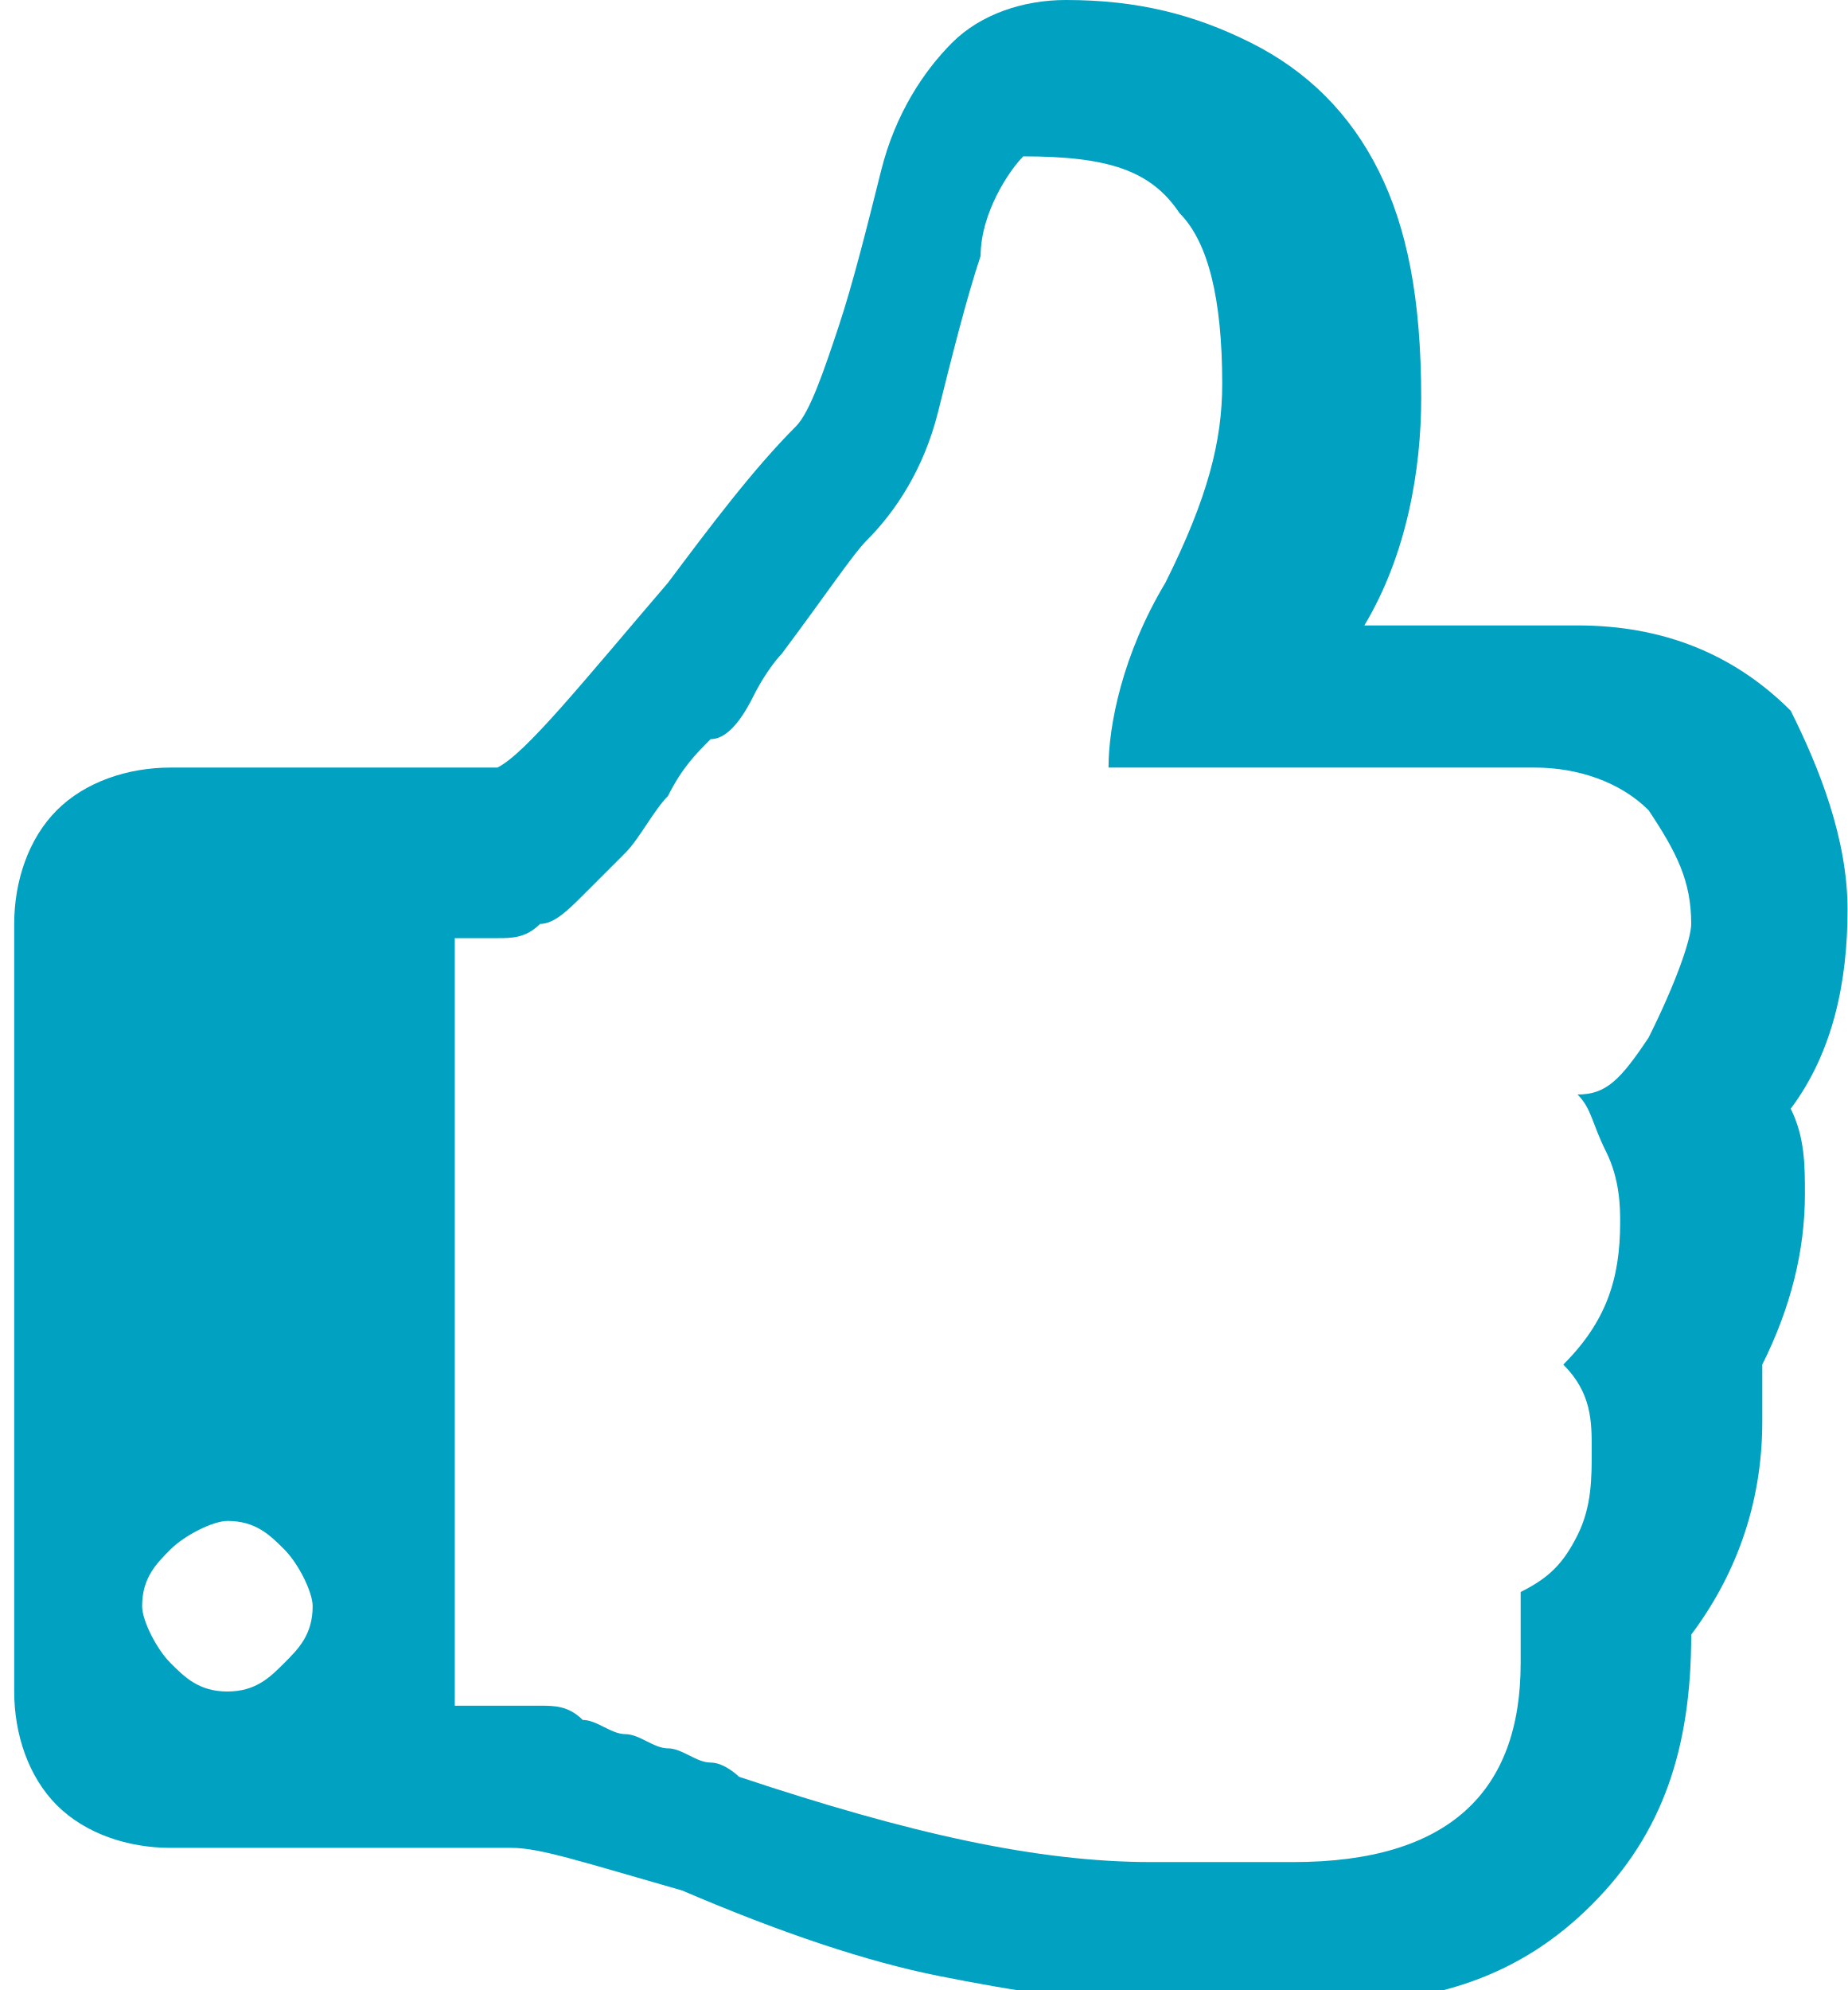
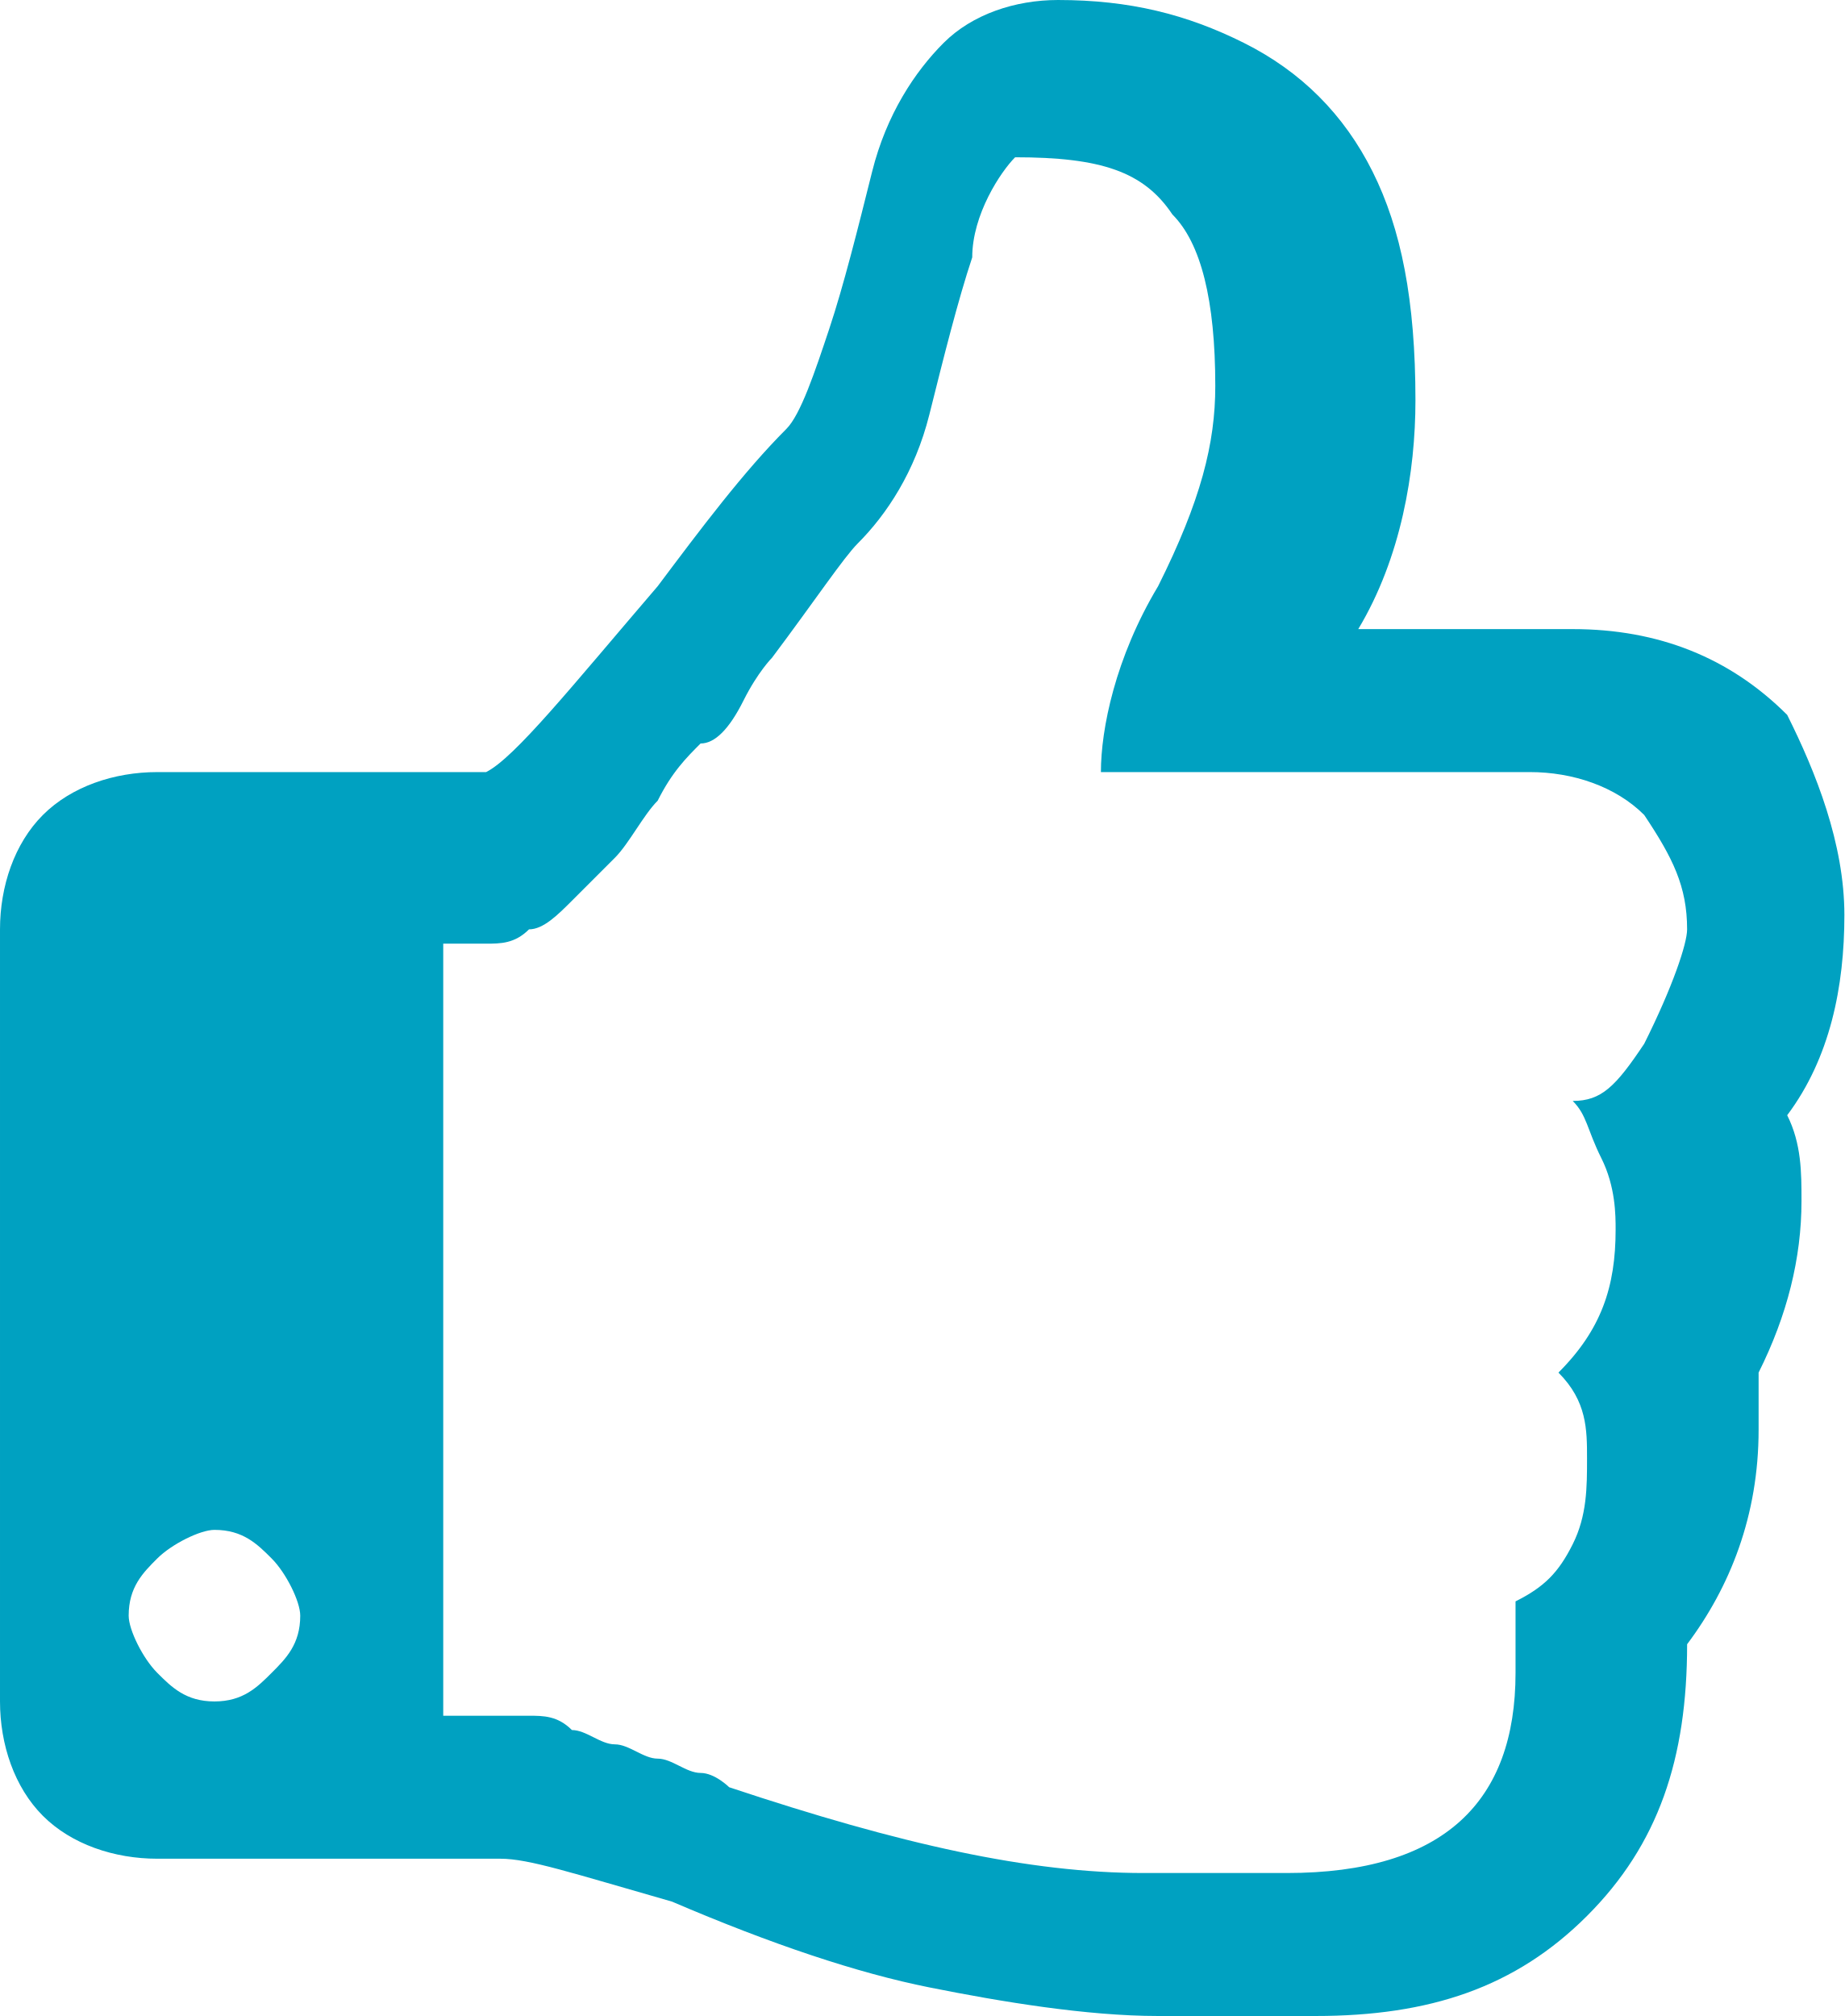
- <svg xmlns="http://www.w3.org/2000/svg" version="1.1" id="Layer_1" x="0px" y="0px" viewBox="-298 390 13 14" style="enable-background:new -298 390 13 14;" xml:space="preserve">
-   <style type="text/css">
- 	.st0{fill:#00A1C1;}
- </style>
+ <svg xmlns="http://www.w3.org/2000/svg" version="1.1" id="Layer_1" x="0px" y="0px" width="607.289px" height="663.781px" viewBox="2.355 51.465 607.289 663.781" enable-background="new 2.355 51.465 607.289 663.781" xml:space="preserve">
  <g>
-     <path class="st0" d="M-285,396.4c0,0.5-0.1,1-0.4,1.4c0.1,0.2,0.1,0.4,0.1,0.6c0,0.4-0.1,0.8-0.3,1.2c0,0.1,0,0.2,0,0.4   c0,0.6-0.2,1.1-0.5,1.5c0,0.8-0.2,1.4-0.7,1.9c-0.5,0.5-1.1,0.7-1.9,0.7h-0.3h-0.8c-0.5,0-1.1-0.1-1.6-0.2   c-0.5-0.1-1.1-0.3-1.8-0.6c-0.7-0.2-1-0.3-1.2-0.3h-2.4c-0.3,0-0.6-0.1-0.8-0.3s-0.3-0.5-0.3-0.8v-5.4c0-0.3,0.1-0.6,0.3-0.8   s0.5-0.3,0.8-0.3h2.3c0.2-0.1,0.6-0.6,1.2-1.3c0.3-0.4,0.6-0.8,0.9-1.1c0.1-0.1,0.2-0.4,0.3-0.7c0.1-0.3,0.2-0.7,0.3-1.1   c0.1-0.4,0.3-0.7,0.5-0.9c0.2-0.2,0.5-0.3,0.8-0.3c0.5,0,0.9,0.1,1.3,0.3c0.4,0.2,0.7,0.5,0.9,0.9c0.2,0.4,0.3,0.9,0.3,1.6   c0,0.5-0.1,1.1-0.4,1.6h1.5c0.6,0,1.1,0.2,1.5,0.6C-285.2,395.4-285,395.9-285,396.4z M-296,401.7c0.1-0.1,0.2-0.2,0.2-0.4   c0-0.1-0.1-0.3-0.2-0.4c-0.1-0.1-0.2-0.2-0.4-0.2c-0.1,0-0.3,0.1-0.4,0.2c-0.1,0.1-0.2,0.2-0.2,0.4c0,0.1,0.1,0.3,0.2,0.4   c0.1,0.1,0.2,0.2,0.4,0.2C-296.2,401.9-296.1,401.8-296,401.7z M-286.1,396.5c0-0.3-0.1-0.5-0.3-0.8c-0.2-0.2-0.5-0.3-0.8-0.3h-3   c0-0.3,0.1-0.8,0.4-1.3c0.3-0.6,0.4-1,0.4-1.4c0-0.6-0.1-1-0.3-1.2c-0.2-0.3-0.5-0.4-1.1-0.4c-0.1,0.1-0.3,0.4-0.3,0.7   c-0.1,0.3-0.2,0.7-0.3,1.1c-0.1,0.4-0.3,0.7-0.5,0.9c-0.1,0.1-0.3,0.4-0.6,0.8c0,0-0.1,0.1-0.2,0.3s-0.2,0.3-0.3,0.3   c-0.1,0.1-0.2,0.2-0.3,0.4c-0.1,0.1-0.2,0.3-0.3,0.4c-0.1,0.1-0.2,0.2-0.3,0.3s-0.2,0.2-0.3,0.2c-0.1,0.1-0.2,0.1-0.3,0.1h-0.3v5.4   h0.3c0.1,0,0.2,0,0.3,0c0.1,0,0.2,0,0.3,0.1c0.1,0,0.2,0.1,0.3,0.1c0.1,0,0.2,0.1,0.3,0.1c0.1,0,0.2,0.1,0.3,0.1   c0.1,0,0.2,0.1,0.2,0.1c1.2,0.4,2.1,0.6,2.9,0.6h1c1.1,0,1.6-0.5,1.6-1.4c0-0.1,0-0.3,0-0.5c0.2-0.1,0.3-0.2,0.4-0.4   s0.1-0.4,0.1-0.6s0-0.4-0.2-0.6c0.3-0.3,0.4-0.6,0.4-1c0-0.1,0-0.3-0.1-0.5c-0.1-0.2-0.1-0.3-0.2-0.4c0.2,0,0.3-0.1,0.5-0.4   C-286.2,396.9-286.1,396.6-286.1,396.5z" />
+     <path fill="#00A1C1" d="M609.645,352.754c0,23.537-4.708,47.076-18.831,65.906c4.708,9.416,4.708,18.83,4.708,28.246   c0,18.832-4.708,37.662-14.122,56.494c0,4.707,0,9.416,0,18.83c0,28.246-9.416,51.785-23.539,70.615   c0,37.66-9.416,65.908-32.954,89.445c-23.538,23.539-51.785,32.955-89.445,32.955h-14.123h-37.661   c-23.538,0-51.784-4.709-75.323-9.416c-23.538-4.709-51.785-14.123-84.737-28.246c-32.955-9.416-47.077-14.123-56.493-14.123   H54.139c-14.123,0-28.246-4.707-37.661-14.123c-9.414-9.414-14.122-23.537-14.122-37.66V357.463   c0-14.123,4.708-28.246,14.122-37.662c9.415-9.414,23.538-14.121,37.661-14.121h108.276c9.416-4.709,28.246-28.248,56.493-61.199   c14.122-18.832,28.246-37.662,42.368-51.785c4.708-4.709,9.416-18.832,14.123-32.955c4.708-14.123,9.416-32.955,14.122-51.785   c4.708-18.83,14.123-32.955,23.539-42.369c9.416-9.416,23.538-14.121,37.66-14.121c23.539,0,42.369,4.707,61.2,14.121   c18.83,9.416,32.954,23.539,42.368,42.369c9.416,18.83,14.123,42.369,14.123,75.324c0,23.537-4.708,51.785-18.831,75.322h70.616   c28.246,0,51.784,9.416,70.615,28.246C600.229,305.676,609.645,329.215,609.645,352.754z M91.798,602.262   c4.708-4.709,9.416-9.416,9.416-18.83c0-4.709-4.708-14.123-9.416-18.83c-4.708-4.709-9.416-9.416-18.83-9.416   c-4.708,0-14.123,4.707-18.831,9.416c-4.708,4.707-9.416,9.416-9.416,18.83c0,4.707,4.708,14.121,9.416,18.83   c4.708,4.707,9.416,9.416,18.831,9.416C82.382,611.676,87.09,606.969,91.798,602.262z M557.859,357.461   c0-14.123-4.708-23.539-14.122-37.66c-9.416-9.416-23.539-14.123-37.661-14.123H364.845c0-14.123,4.708-37.66,18.831-61.199   c14.122-28.246,18.83-47.078,18.83-65.908c0-28.246-4.708-47.076-14.122-56.492c-9.416-14.123-23.539-18.83-51.785-18.83   c-4.708,4.707-14.122,18.83-14.122,32.953c-4.708,14.123-9.416,32.955-14.123,51.785c-4.708,18.83-14.122,32.955-23.538,42.369   c-4.708,4.709-14.123,18.83-28.247,37.662c0,0-4.708,4.707-9.416,14.121s-9.416,14.123-14.122,14.123   c-4.708,4.707-9.416,9.416-14.122,18.83c-4.708,4.709-9.416,14.123-14.123,18.83c-4.708,4.709-9.416,9.416-14.122,14.123   c-4.707,4.707-9.416,9.416-14.123,9.416c-4.708,4.709-9.416,4.709-14.122,4.709h-14.123v254.215h14.123c4.708,0,9.416,0,14.122,0   c4.708,0,9.416,0,14.123,4.707c4.708,0,9.416,4.709,14.122,4.709c4.708,0,9.416,4.707,14.123,4.707   c4.708,0,9.415,4.709,14.122,4.709c4.708,0,9.416,4.707,9.416,4.707c56.493,18.83,98.861,28.246,136.522,28.246h47.077   c51.785,0,75.323-23.537,75.323-65.906c0-4.709,0-14.123,0-23.539c9.416-4.707,14.123-9.416,18.831-18.83s4.708-18.83,4.708-28.246   s0-18.832-9.416-28.248c14.122-14.121,18.83-28.246,18.83-47.076c0-4.707,0-14.123-4.708-23.539s-4.708-14.121-9.416-18.83   c9.416,0,14.123-4.707,23.539-18.83C553.151,376.291,557.859,362.17,557.859,357.461z" />
  </g>
</svg>
